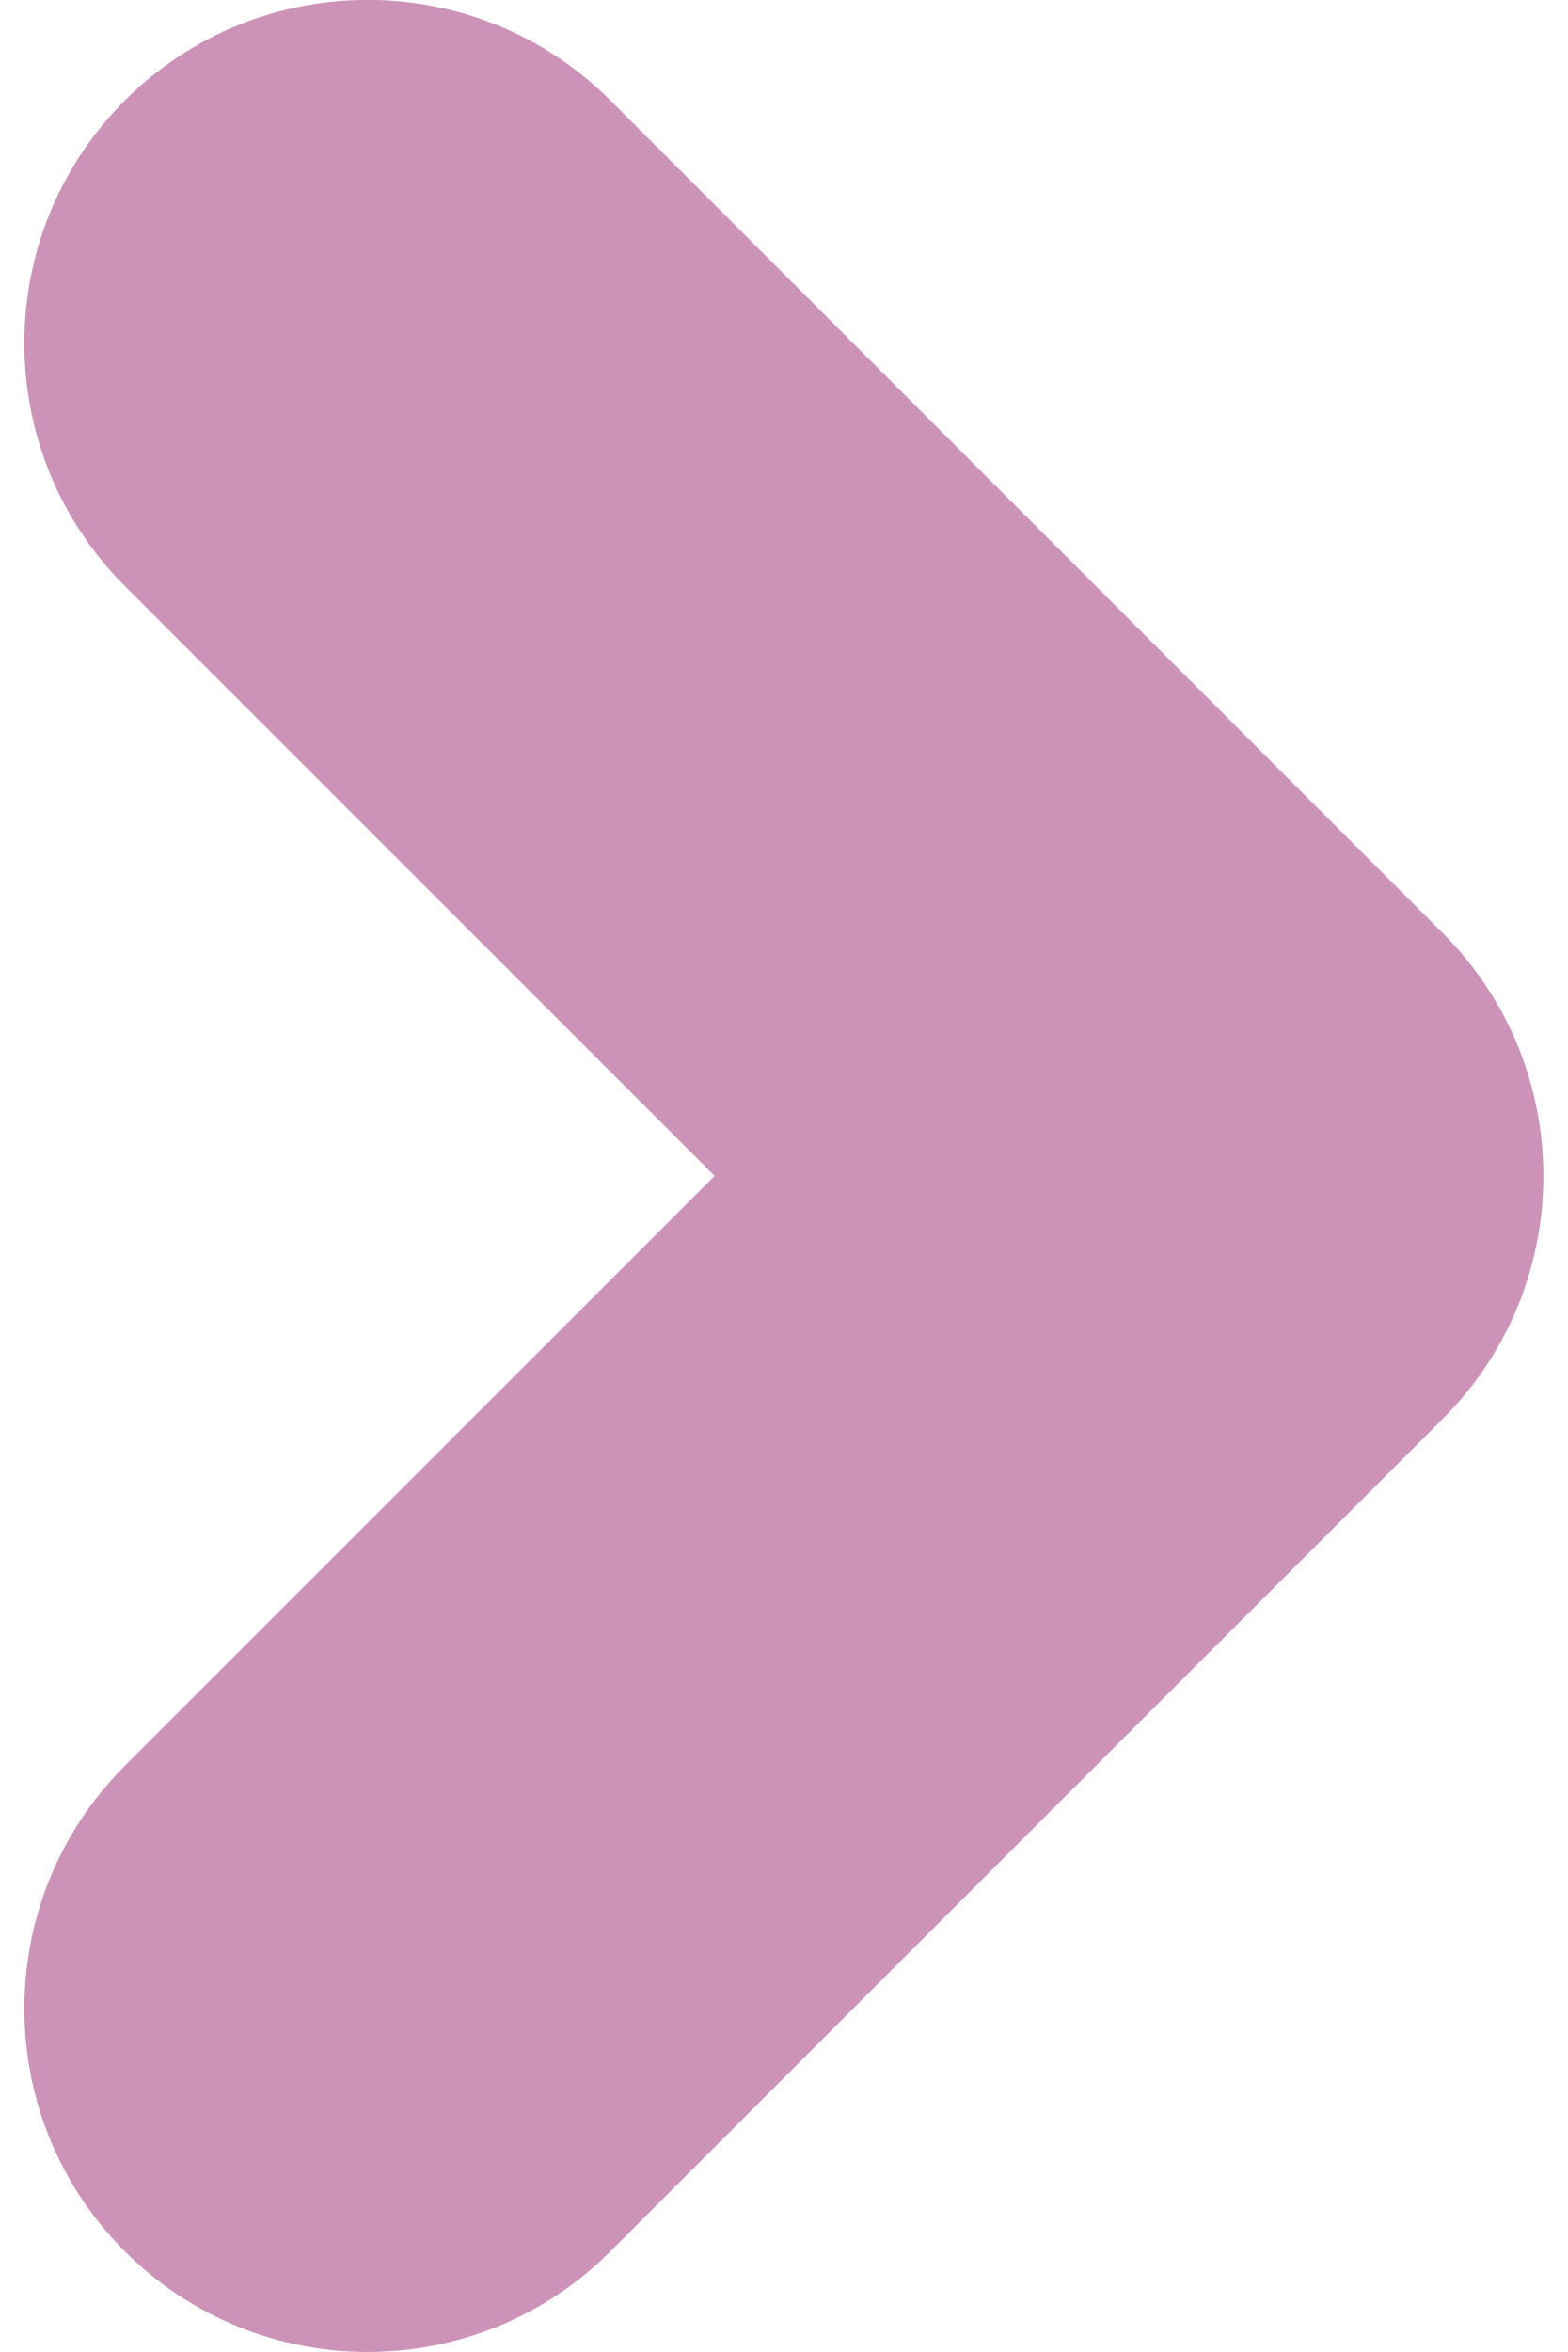
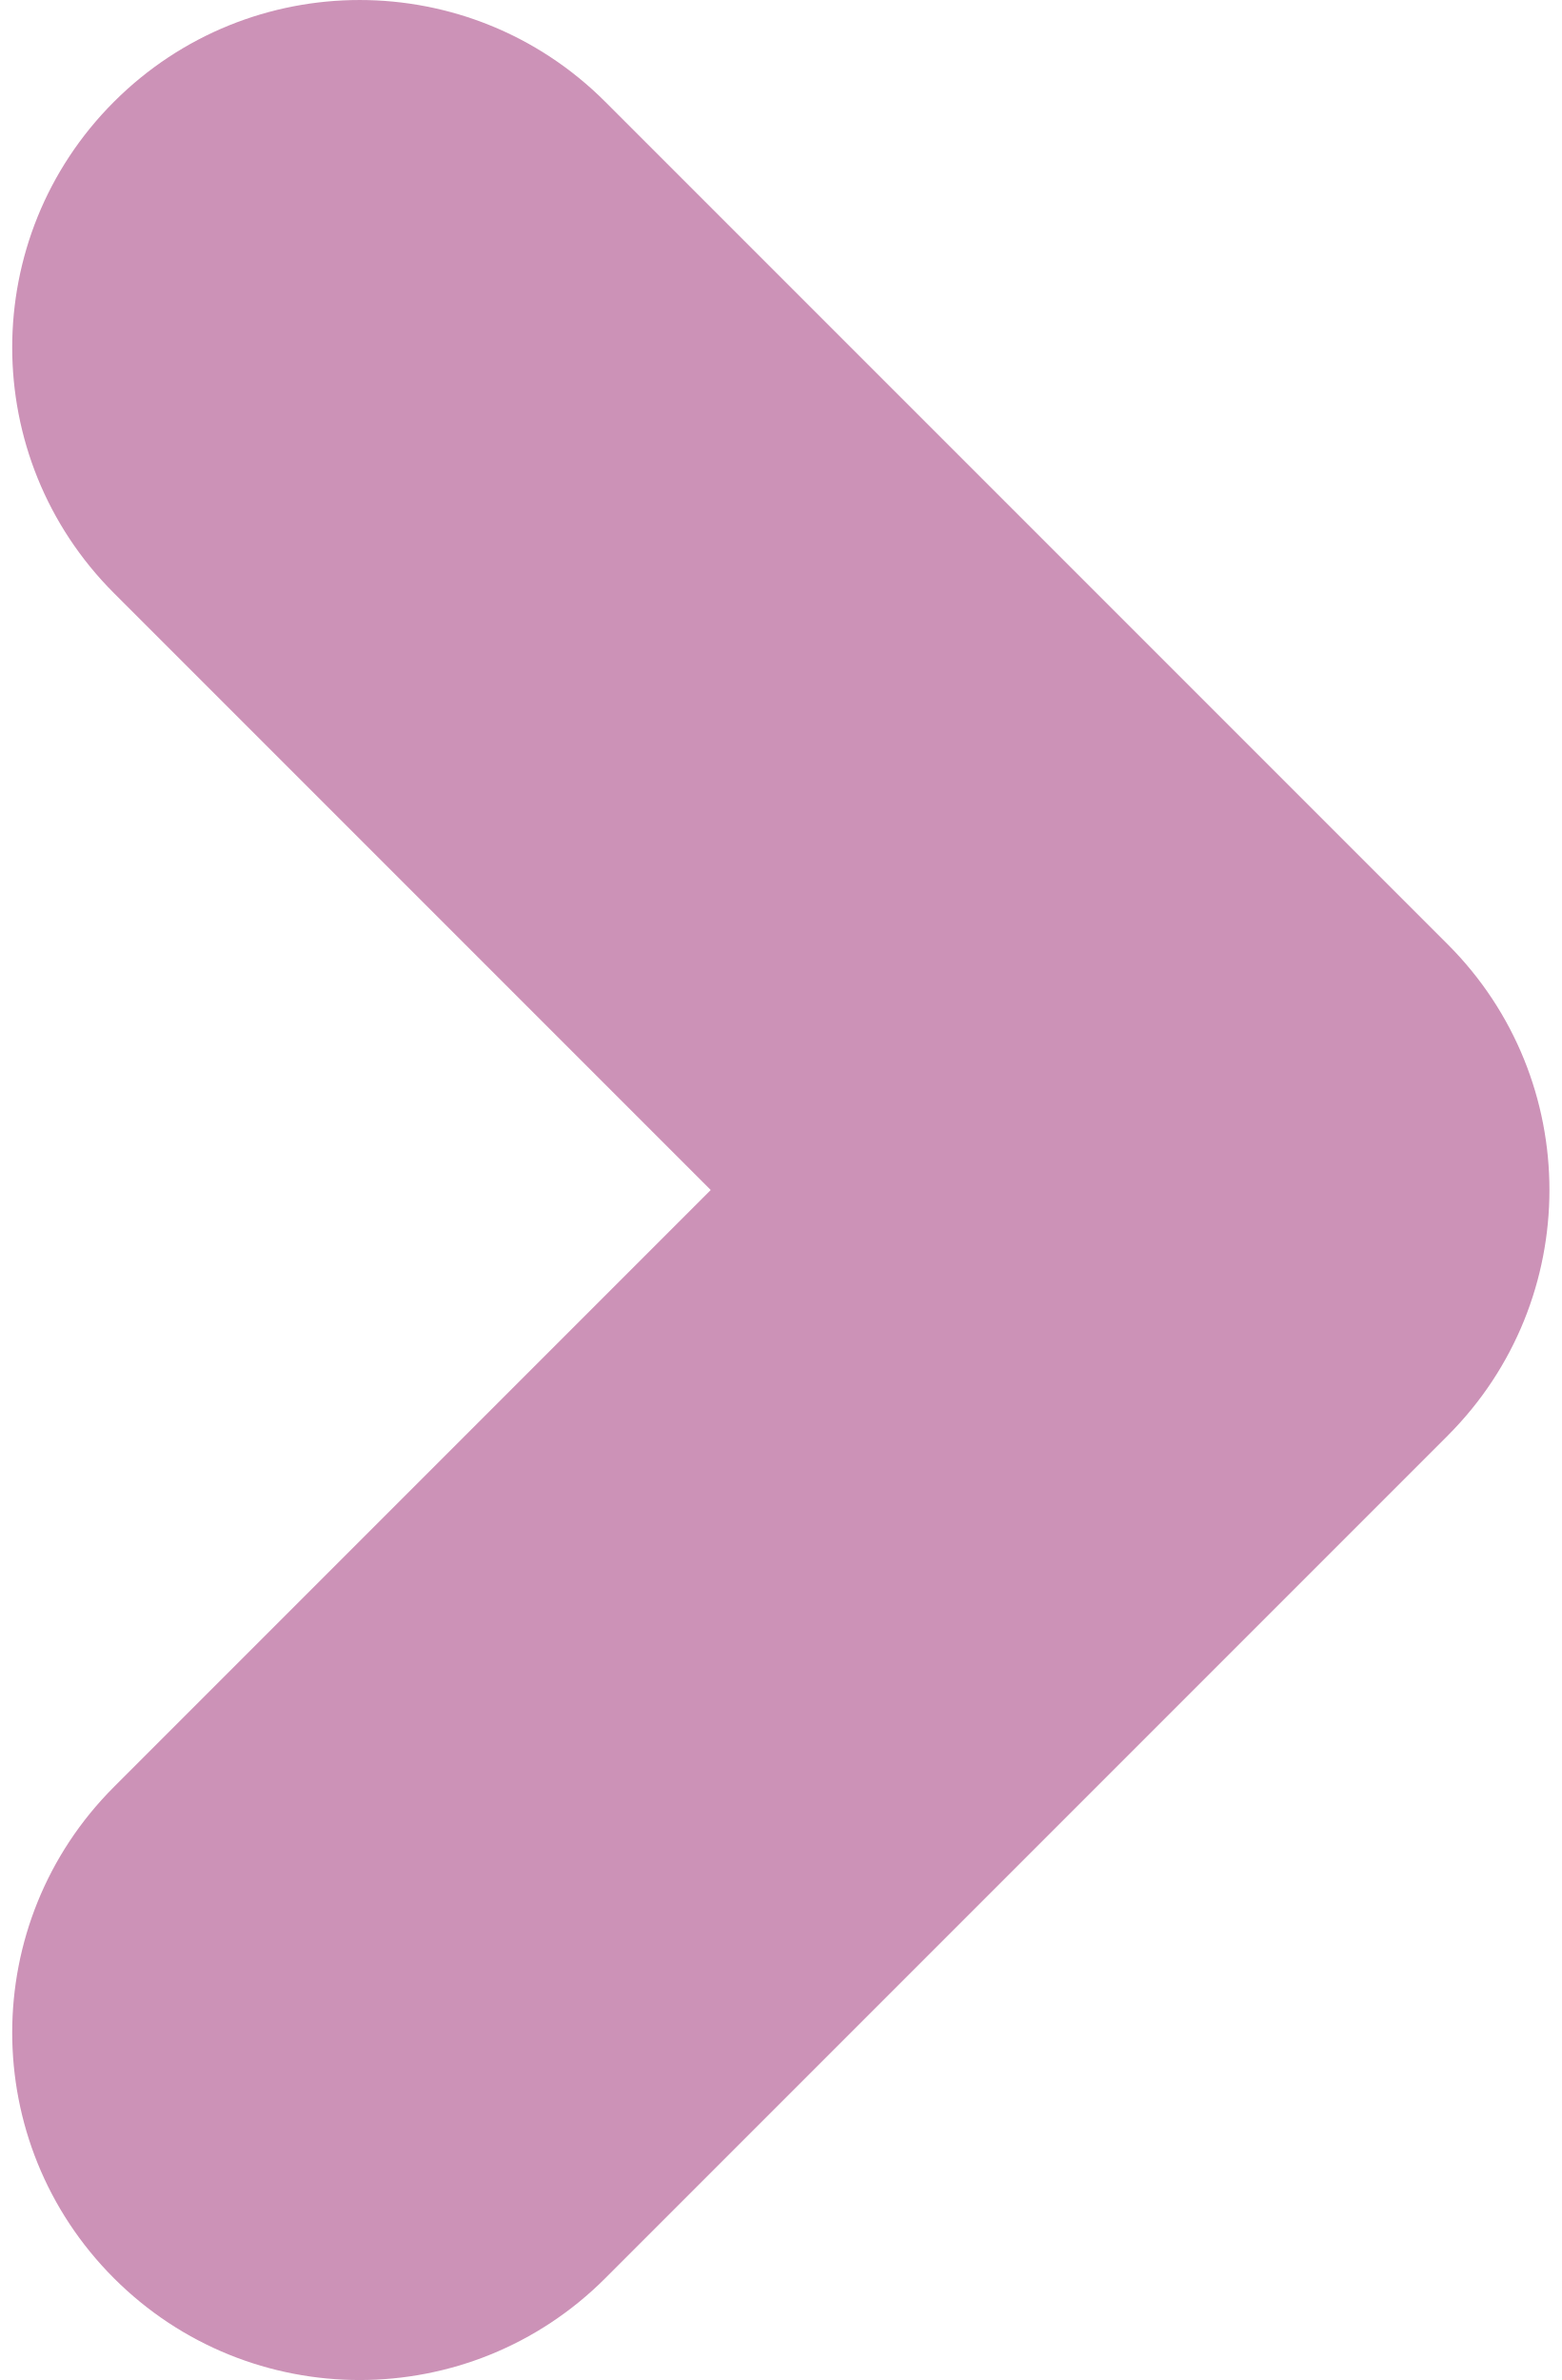
- <svg xmlns="http://www.w3.org/2000/svg" width="20" height="30" viewBox="0 0 20 30">
-   <path d="M 18.407,18.097 7.787,28.717 c -1.71,1.71 -4.483,1.71 -6.194,0 -1.71,-1.71 -1.71,-4.483 0,-6.194 l 7.524,-7.524 -7.524,-7.524 c -1.71,-1.71 -1.71,-4.483 0,-6.194 1.71,-1.71 4.484,-1.71 6.194,0 L 18.407,11.903 c 1.71,1.71 1.71,4.483 0,6.194 z" style="display:inline;fill:#cc92b7;fill-opacity:1;stroke-width:0.124" />
+ <svg xmlns="http://www.w3.org/2000/svg" width="42" height="64" viewBox="0 0 42 64">
+   <path d="M 38.935,38.607 16.278,61.264 c -3.648,3.649 -9.564,3.649 -13.213,0 -3.649,-3.649 -3.649,-9.564 0,-13.213 L 19.115,32 3.065,15.95 c -3.649,-3.649 -3.649,-9.565 0,-13.213 3.649,-3.649 9.565,-3.649 13.213,0 L 38.935,25.393 c 3.649,3.648 3.649,9.564 0,13.213 z" style="fill:#cc92b7" />
</svg>
